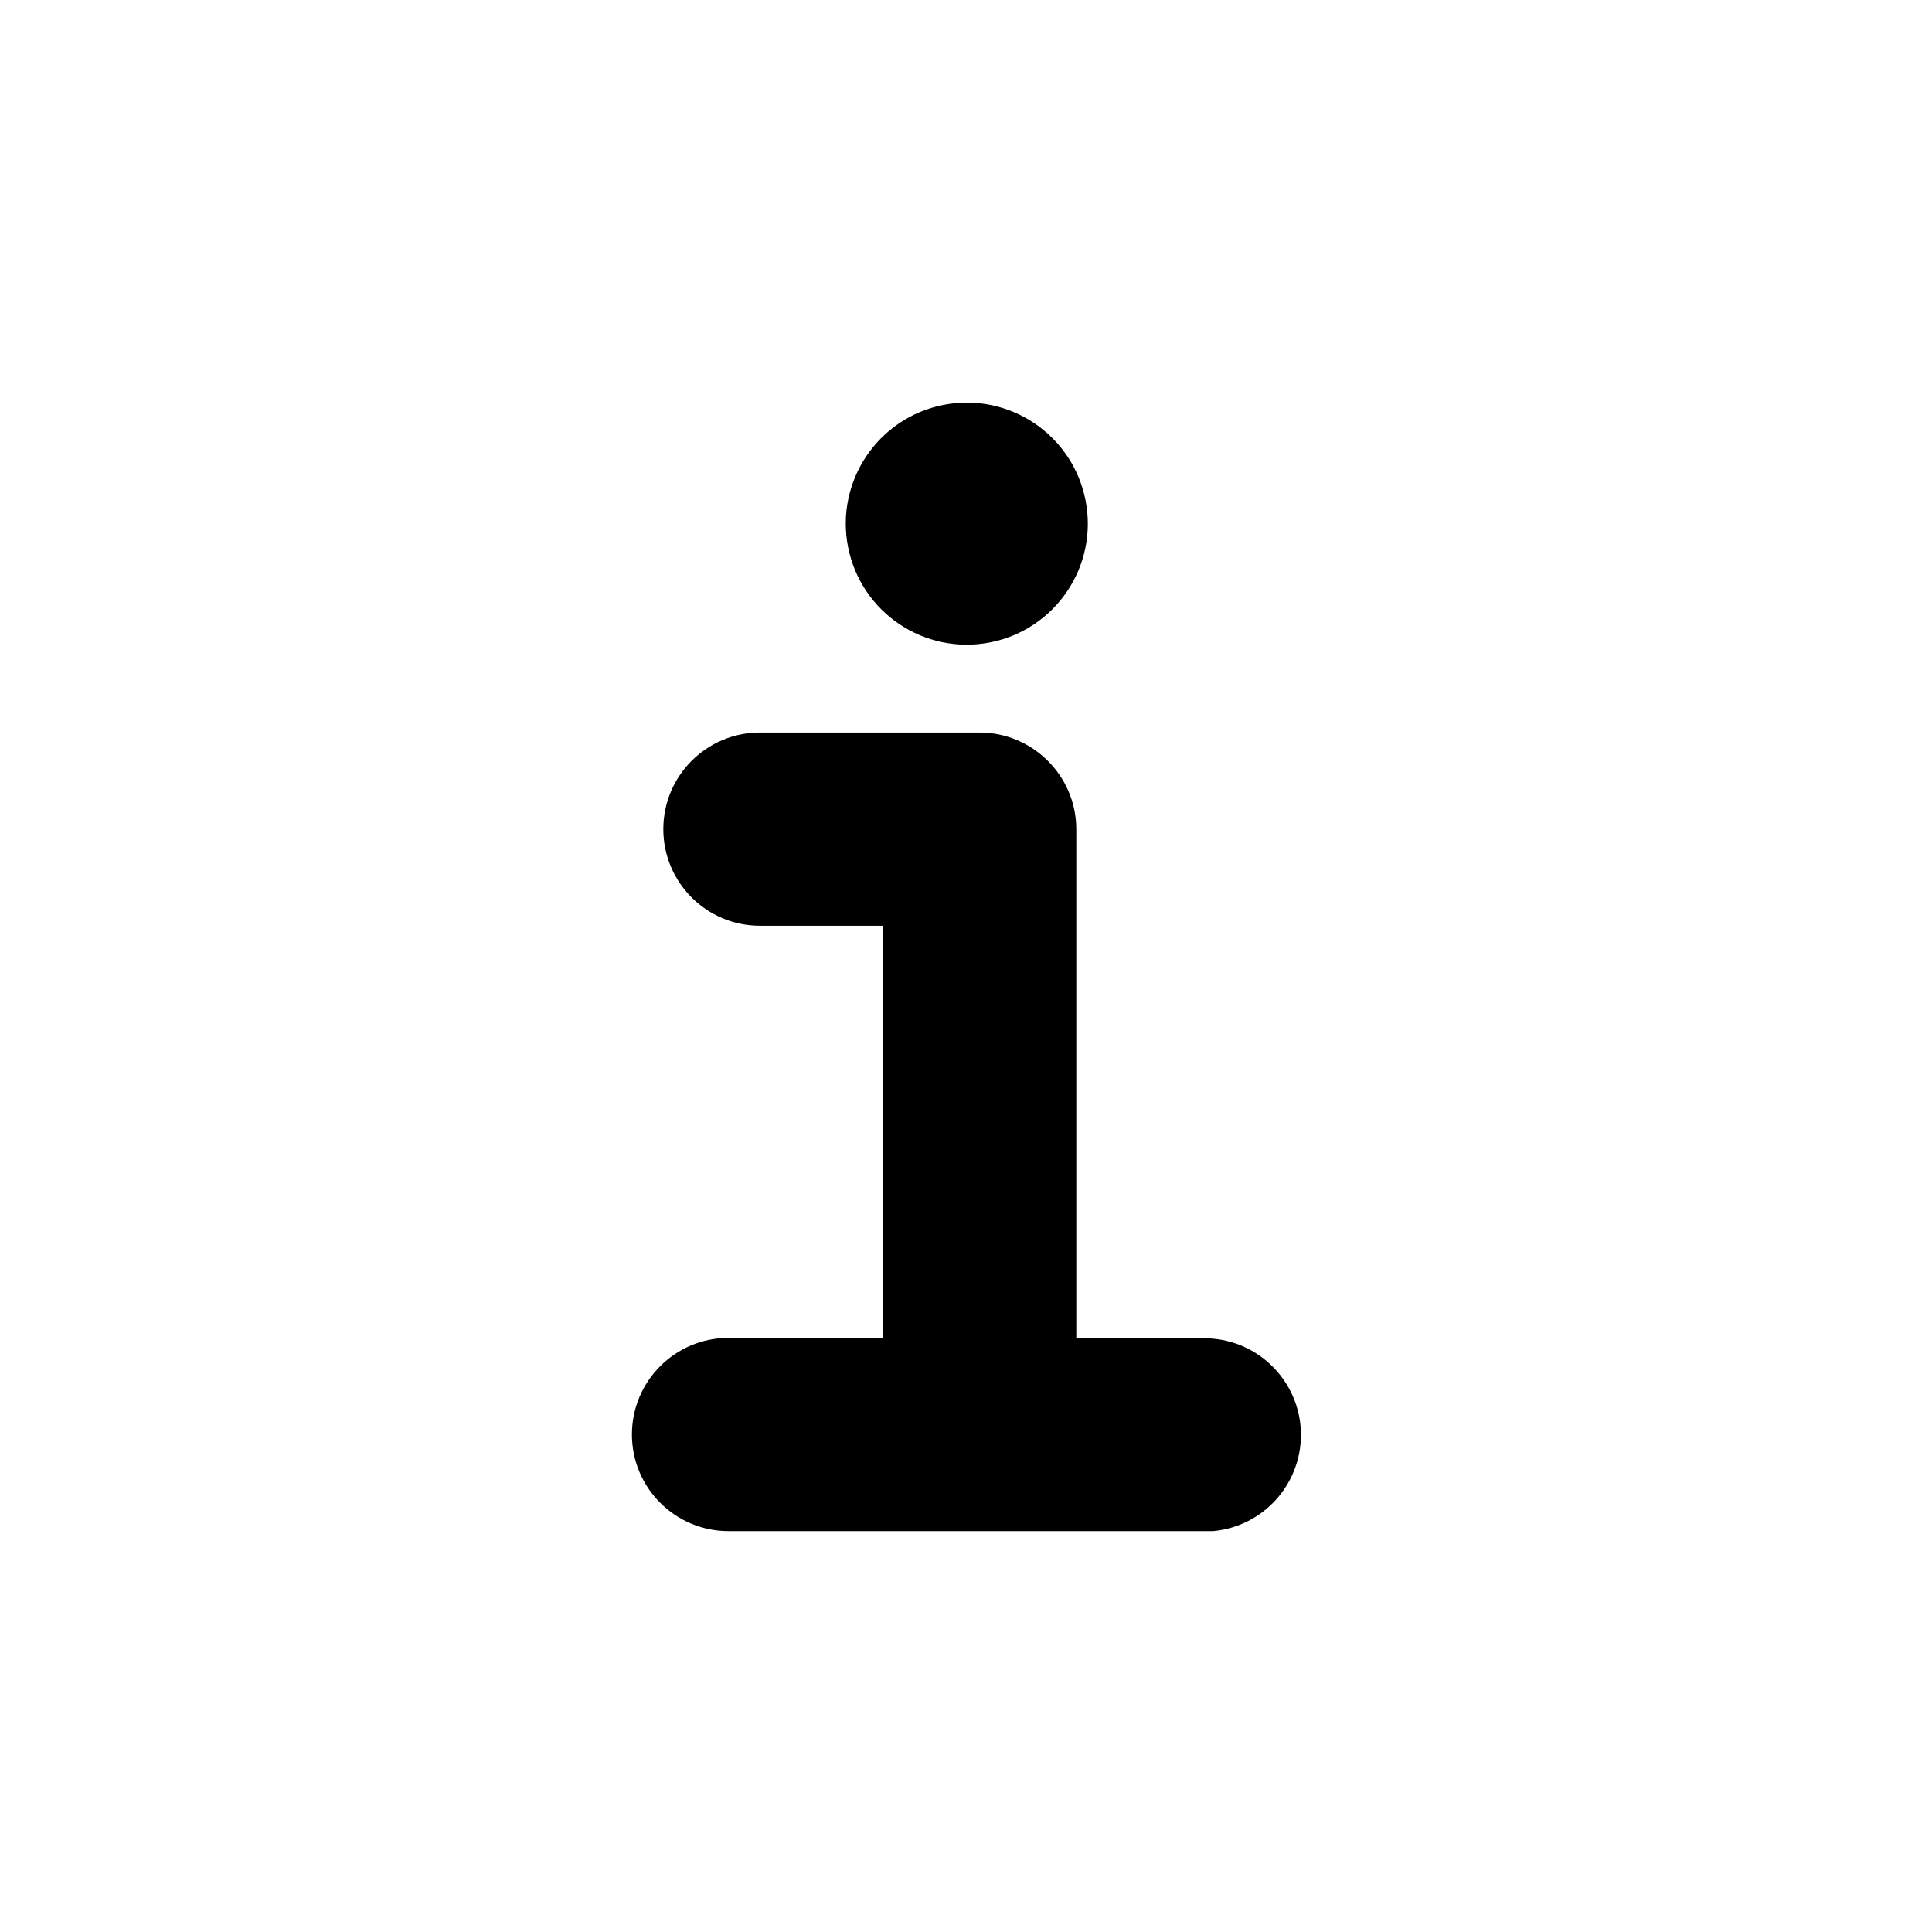
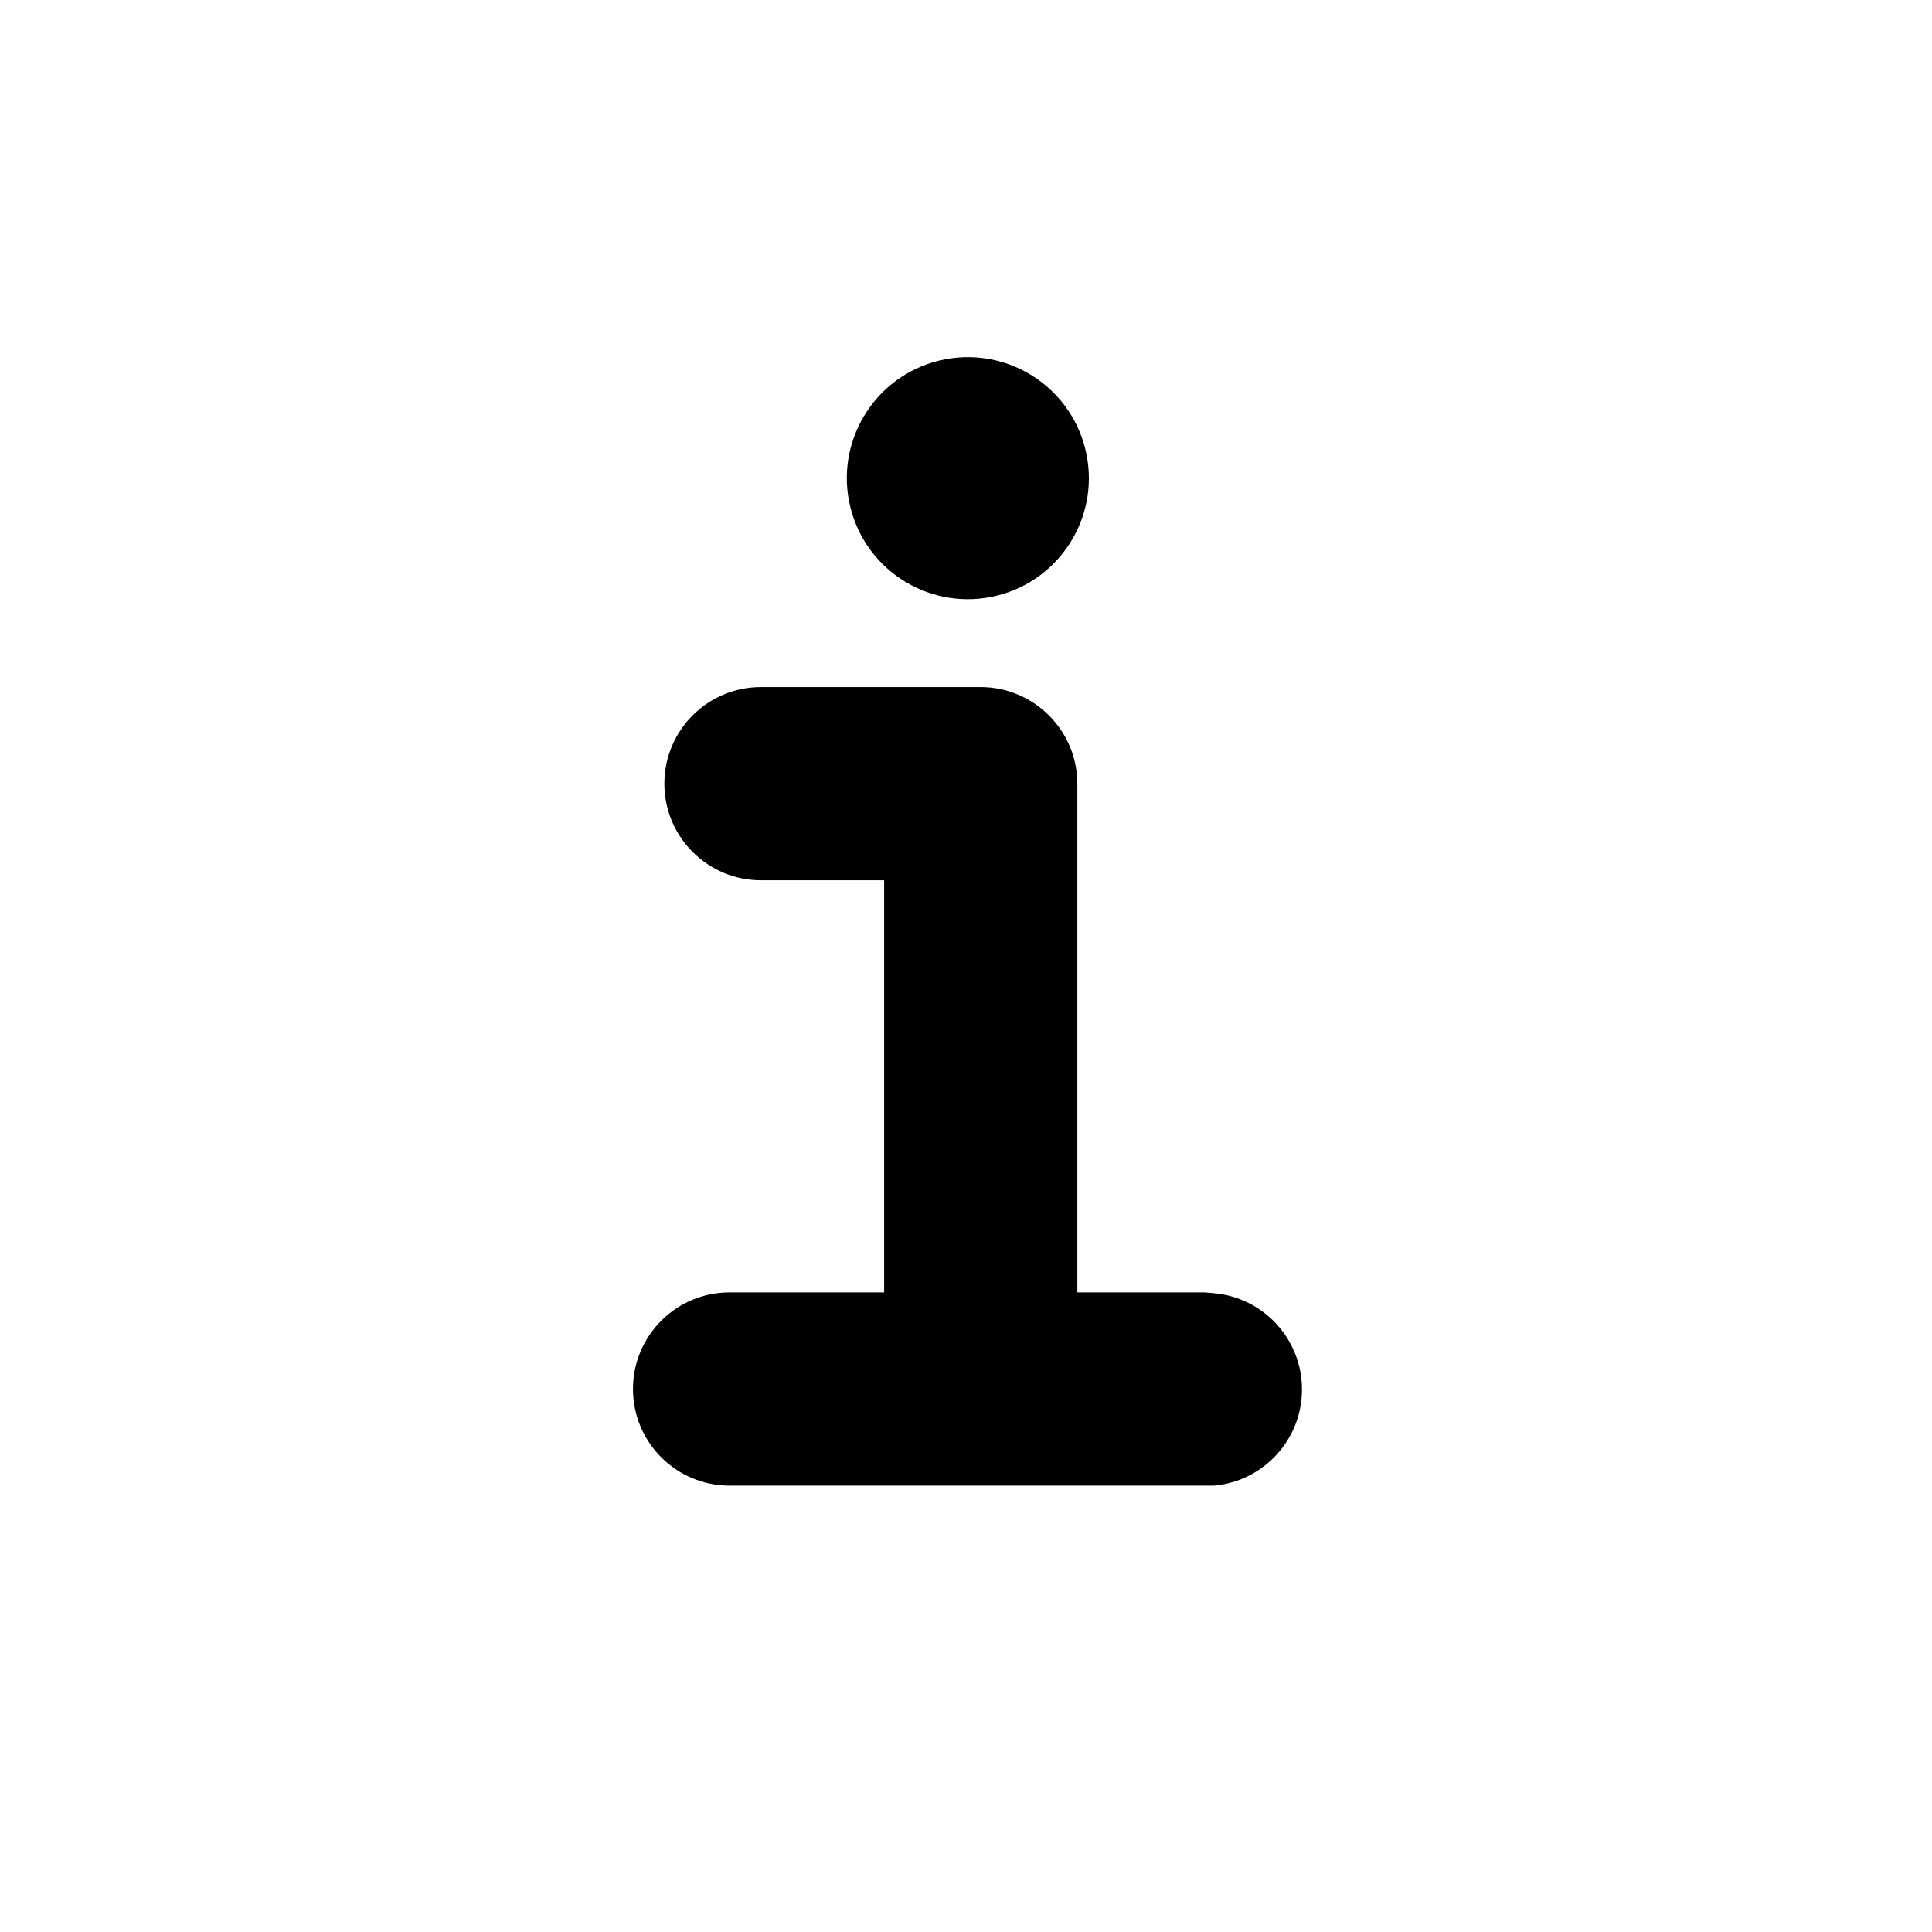
<svg xmlns="http://www.w3.org/2000/svg" viewBox="0 0 24 24" width="24" height="24">
-   <path d="M12.17 9.1c.66 0 1.2.54 1.2 1.2v6.32h1.58l.12.01a1.2 1.2 0 0 1 0 2.39H9.05a1.2 1.2 0 0 1 0-2.4h1.92V11.5H9.44a1.2 1.2 0 0 1 0-2.4zm-.45-4.07a1.5 1.5 0 1 1 .58 2.95 1.5 1.5 0 0 1-.58-2.95" />
+   <path d="M12.183 8.535C12.843 8.535 13.383 9.075 13.383 9.735L13.383 16.055L14.963 16.055L15.083 16.065A1.2 1.2 0 0 1 15.083 18.455L9.063 18.455A1.2 1.2 0 0 1 9.063 16.055L10.983 16.055L10.983 10.935L9.453 10.935A1.2 1.2 0 0 1 9.453 8.535ZM11.733 4.465A1.5 1.5 0 1 1 12.313 7.415A1.5 1.5 0 0 1 11.733 4.465" />
</svg>
